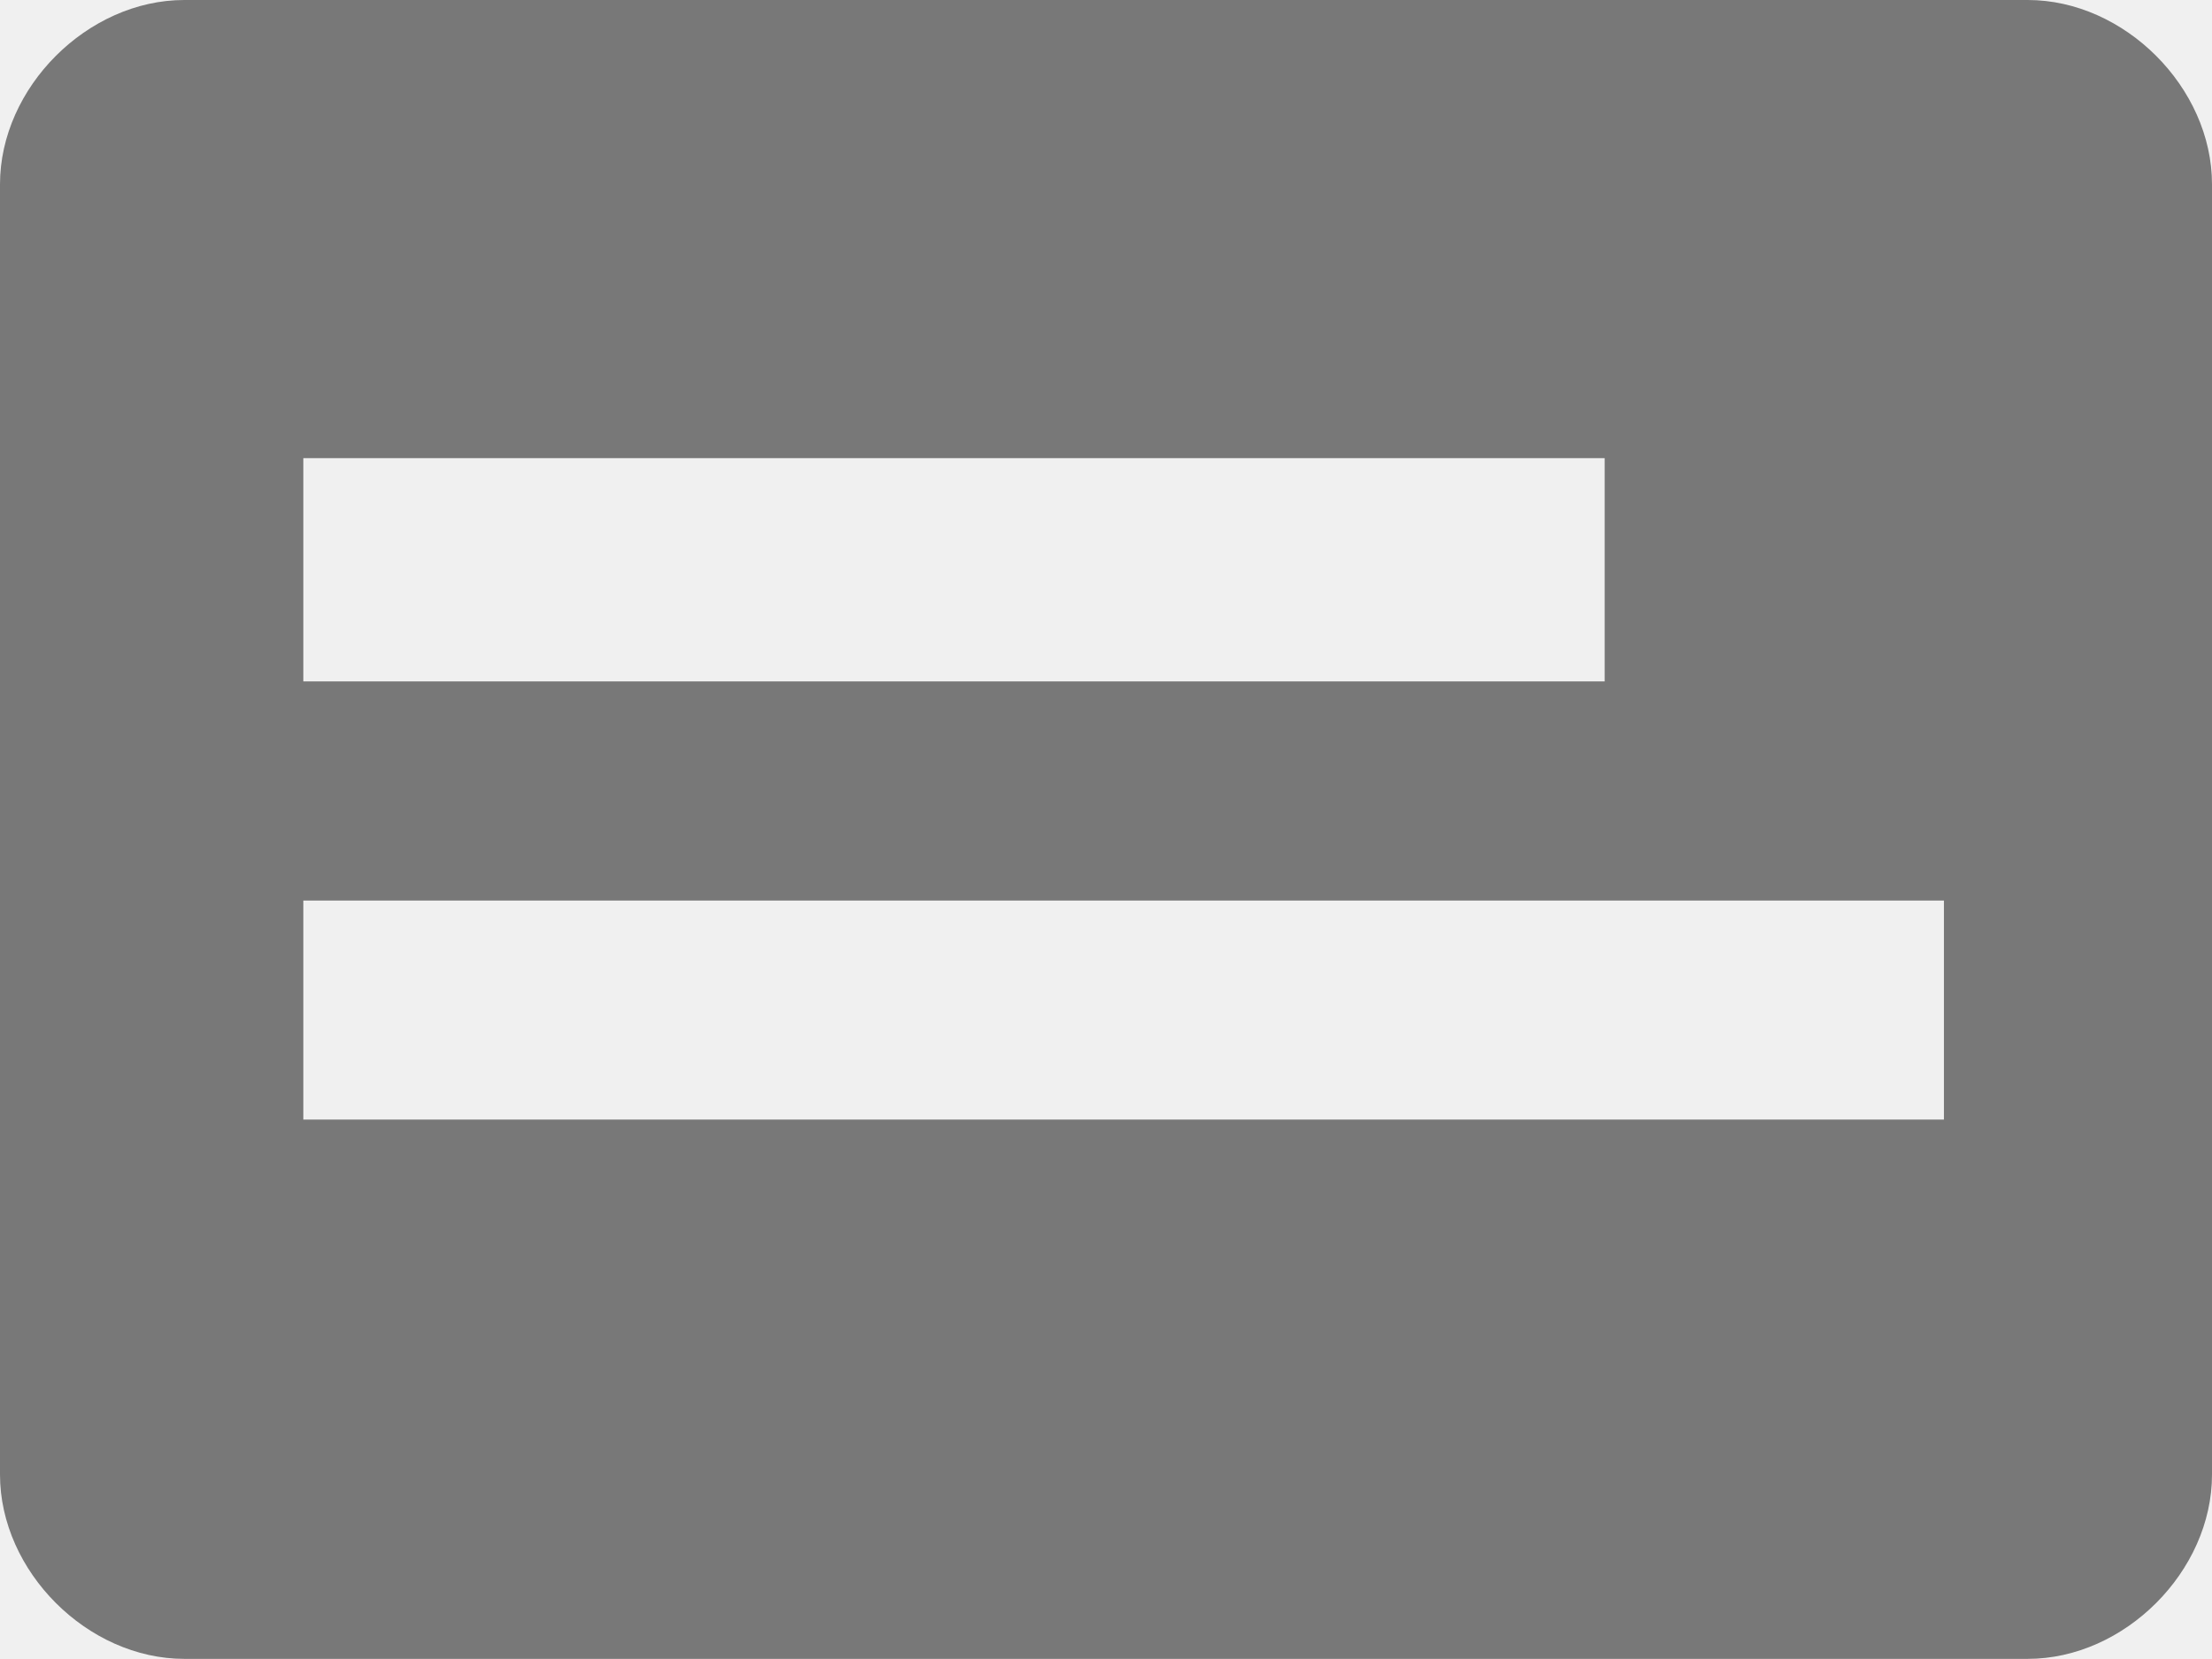
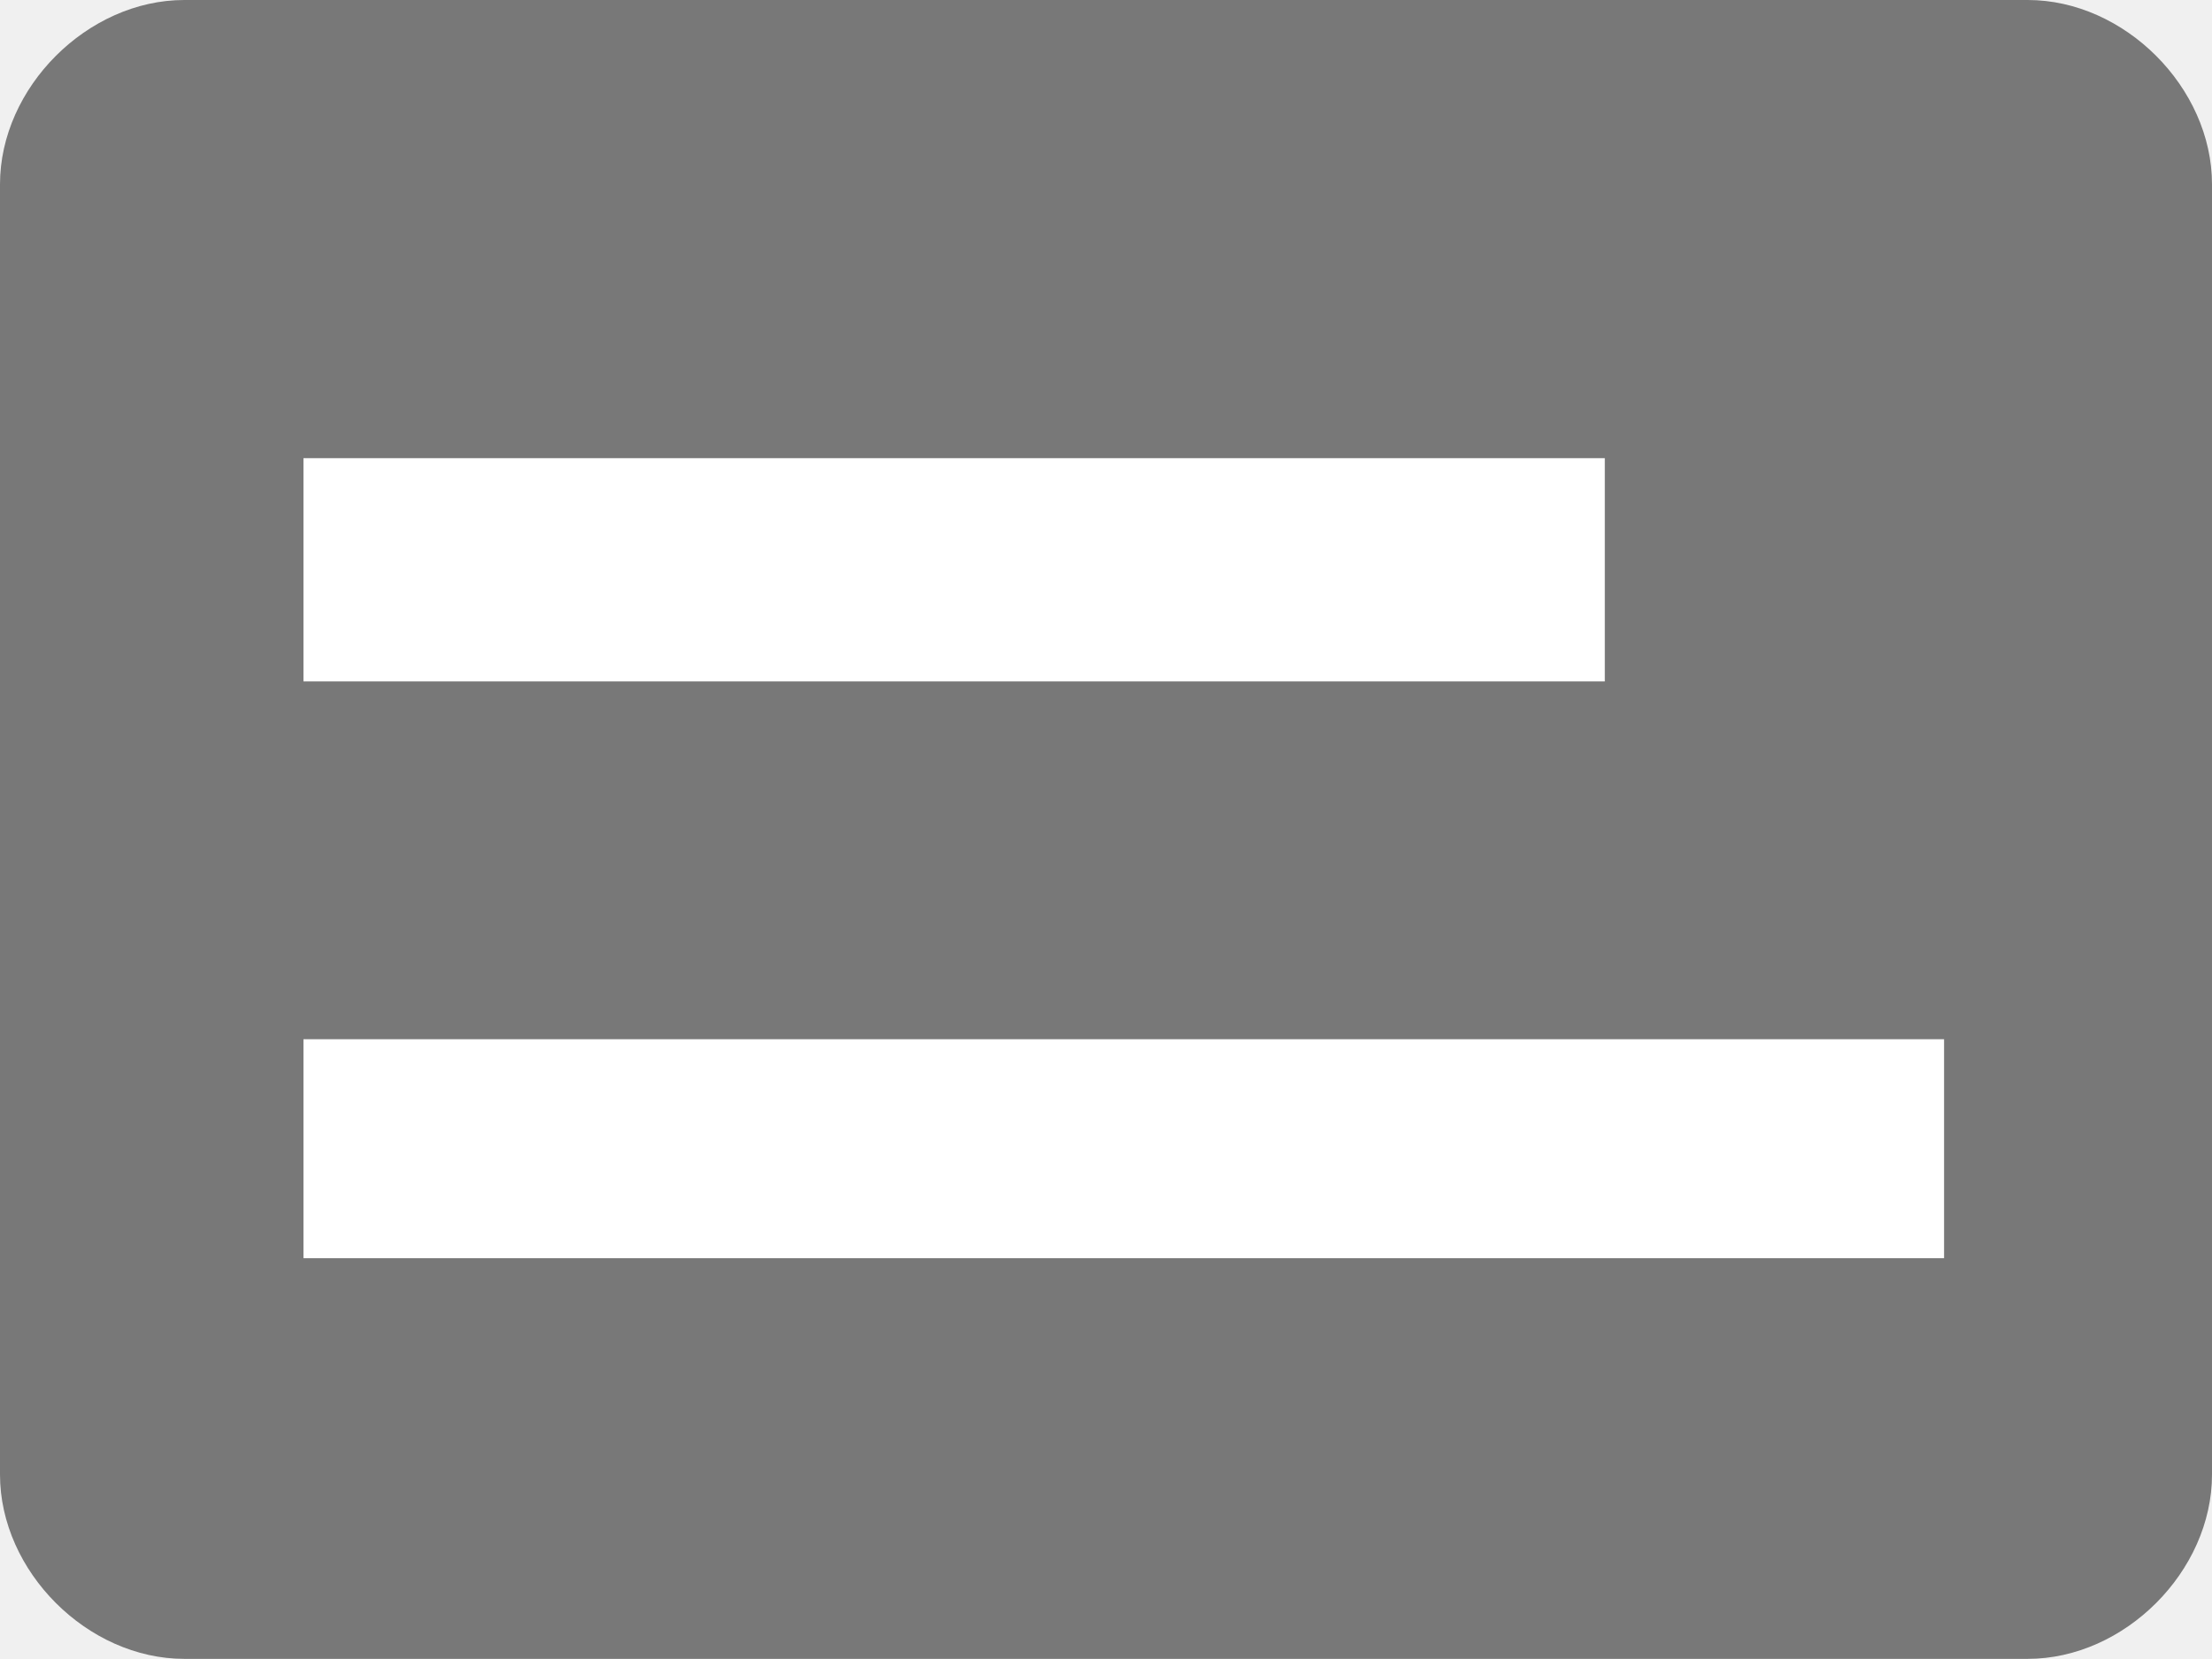
<svg xmlns="http://www.w3.org/2000/svg" version="1.1" width="16" height="12" viewBox="0 0 16 12" id="svg5749">
  <defs id="defs5753" />
-   <path id="path5747" d="M 1.333,0 C 0.633,9.9999999e-8 0,0.633 0,1.333 v 9.333 c 0,0.7 0.633,1.333 1.333,1.333 H 14.667 c 0.7,0 1.333,-0.633 1.333,-1.333 V 1.333 C 16,0.633 15.367,0 14.667,0 Z m 0.861,3.314 9.413,-5e-7 v 1.615 l -9.413,5e-7 z m 0,3.2 11.867,-5e-7 v 1.584 l -11.867,5e-7 z" style="fill:#787878;fill-opacity:1;stroke-width:0.667" />
+   <path id="path5747" d="M 1.333,0 C 0.633,9.9999999e-8 0,0.633 0,1.333 v 9.333 c 0,0.7 0.633,1.333 1.333,1.333 H 14.667 c 0.7,0 1.333,-0.633 1.333,-1.333 V 1.333 C 16,0.633 15.367,0 14.667,0 Z" style="fill:#787878;fill-opacity:1;stroke-width:0.667" />
+   <rect style="opacity:1;fill:#ffffff;fill-opacity:1;fill-rule:nonzero;stroke:none;stroke-width:0.378;stroke-miterlimit:4;stroke-dasharray:none;stroke-opacity:1;paint-order:markers stroke fill" id="rect5161" width="11.867" height="1.584" x="2.195" y="7.517" ry="0" />
+   <rect style="opacity:1;fill:#ffffff;fill-opacity:1;fill-rule:nonzero;stroke:none;stroke-width:0.378;stroke-miterlimit:4;stroke-dasharray:none;stroke-opacity:1;paint-order:markers stroke fill" id="rect5163" width="9.413" height="1.615" x="2.195" y="3.314" />
</svg>
